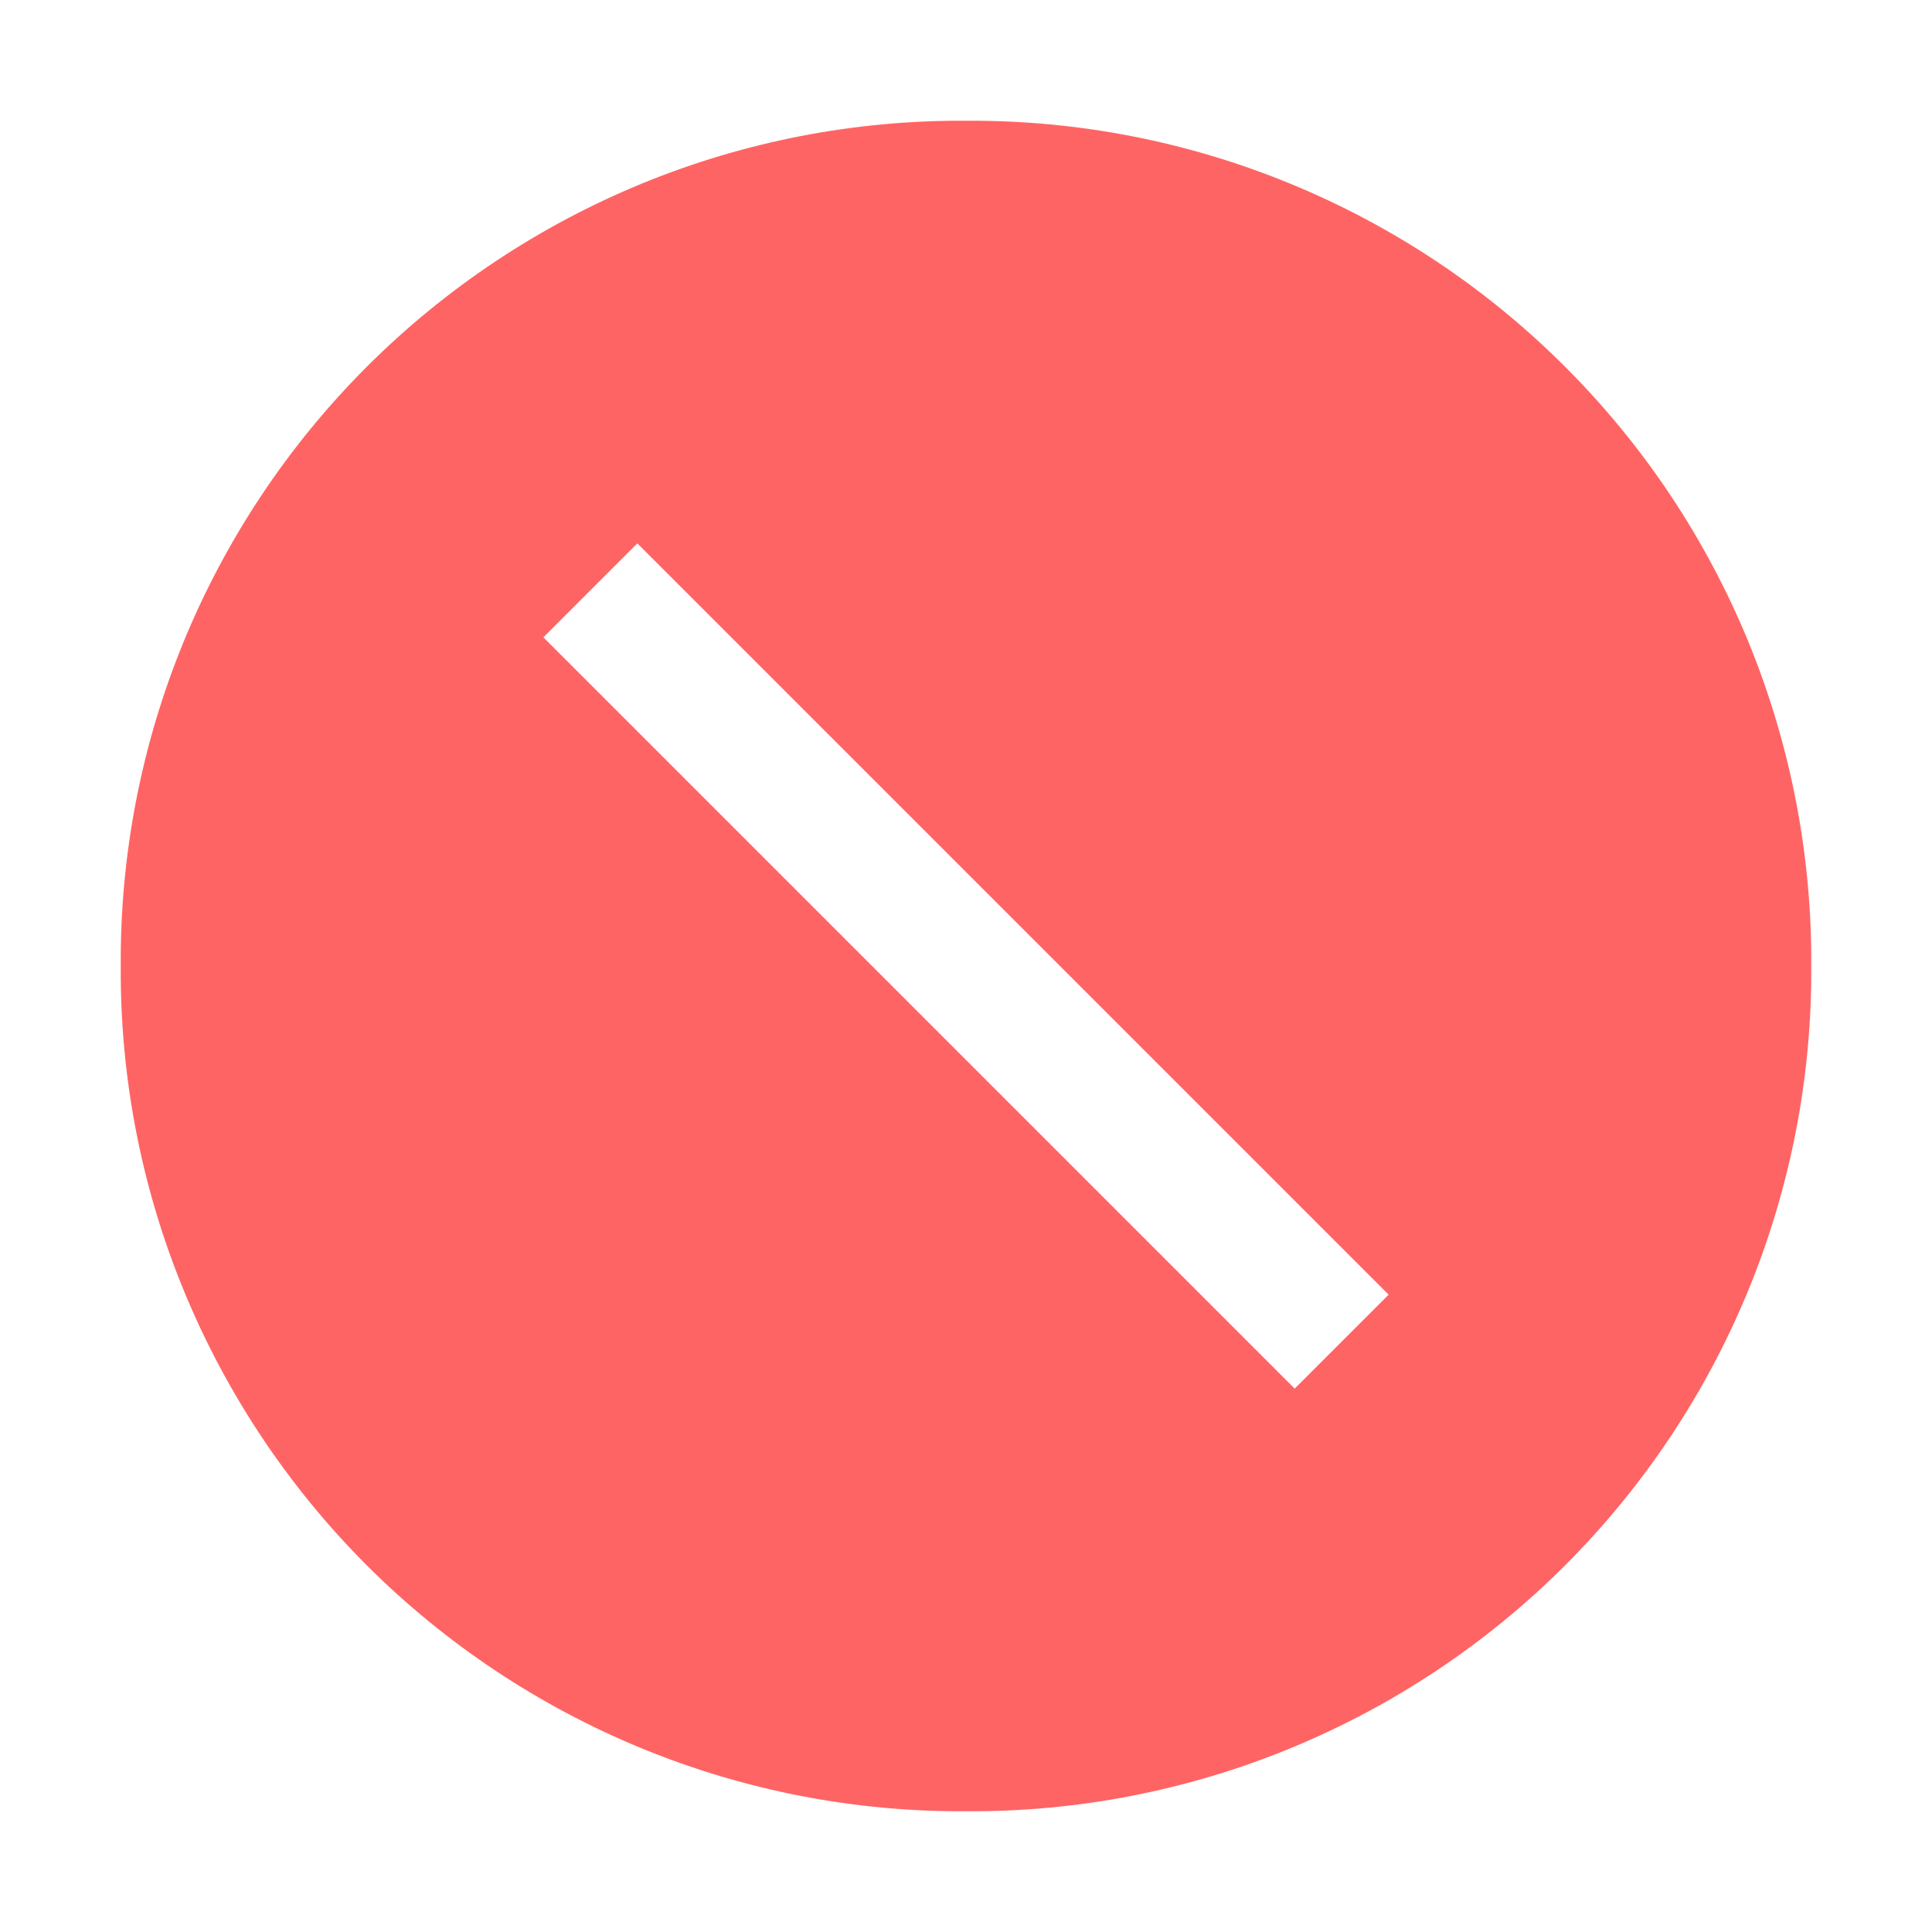
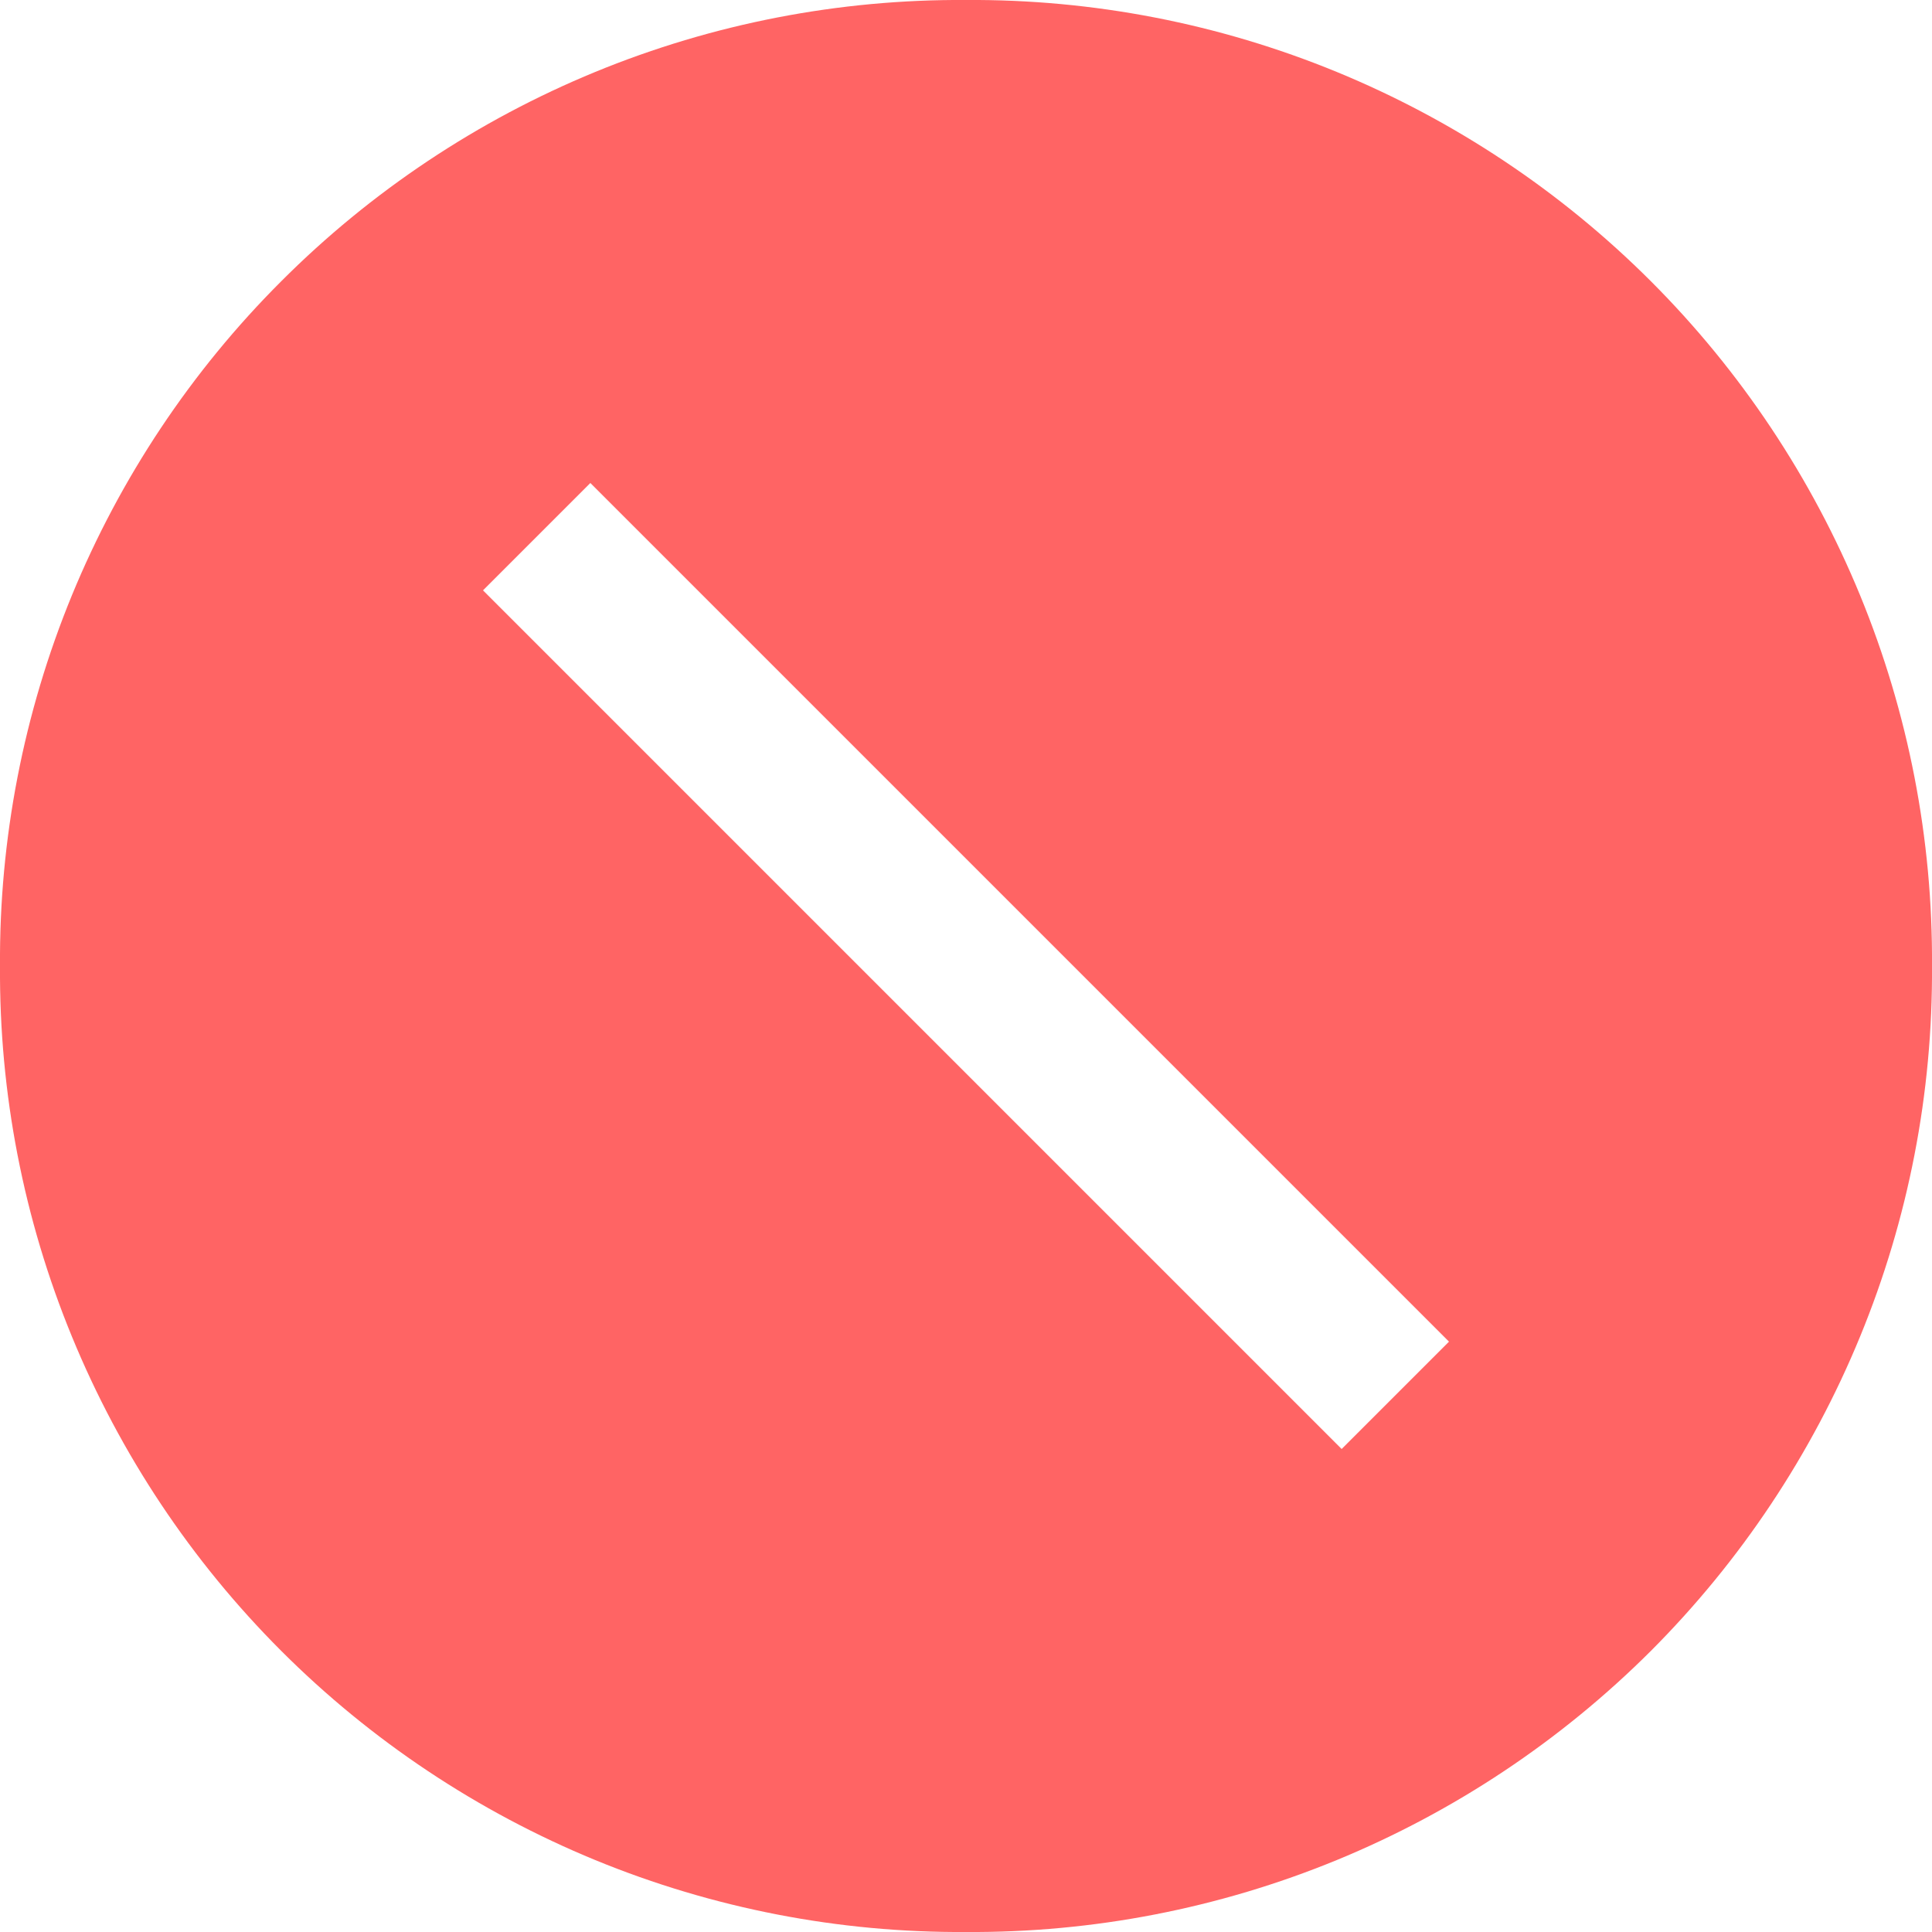
- <svg xmlns="http://www.w3.org/2000/svg" width="16" height="16" viewBox="0 0 16 16" fill="none">
-   <path d="M8 1C7.079 0.994 6.166 1.171 5.314 1.521C4.463 1.871 3.689 2.386 3.037 3.038C2.386 3.689 1.871 4.463 1.521 5.314C1.171 6.166 0.994 7.079 1 8C0.994 8.921 1.171 9.834 1.521 10.685C1.871 11.537 2.386 12.311 3.037 12.963C3.689 13.614 4.463 14.129 5.314 14.479C6.166 14.829 7.079 15.006 8 15C8.921 15.006 9.834 14.829 10.685 14.479C11.537 14.129 12.311 13.614 12.962 12.963C13.614 12.311 14.129 11.537 14.479 10.685C14.828 9.834 15.006 8.921 15 8C15.006 7.079 14.828 6.166 14.479 5.314C14.129 4.463 13.614 3.689 12.962 3.038C12.311 2.386 11.537 1.871 10.685 1.521C9.834 1.171 8.921 0.994 8 1ZM10.722 11.5L4.5 5.278L5.278 4.5L11.5 10.722L10.722 11.5Z" fill="#FF6464" />
+ <svg xmlns="http://www.w3.org/2000/svg" width="14" height="14" viewBox="0 0 14 14" fill="none">
+   <path d="M7 -1.88595e-05C6.079 -0.006 5.166 0.171 4.314 0.521C3.463 0.871 2.689 1.386 2.038 2.038C1.386 2.689 0.871 3.463 0.521 4.314C0.171 5.166 -0.006 6.079 1.16581e-05 7C-0.006 7.921 0.171 8.834 0.521 9.685C0.871 10.537 1.386 11.311 2.038 11.963C2.689 12.614 3.463 13.129 4.314 13.479C5.166 13.829 6.079 14.006 7 14C7.921 14.006 8.834 13.829 9.686 13.479C10.537 13.129 11.311 12.614 11.963 11.963C12.614 11.311 13.129 10.537 13.479 9.685C13.829 8.834 14.006 7.921 14 7C14.006 6.079 13.829 5.166 13.479 4.314C13.129 3.463 12.614 2.689 11.963 2.038C11.311 1.386 10.537 0.871 9.686 0.521C8.834 0.171 7.921 -0.006 7 -1.88595e-05ZM9.722 10.5L3.5 4.278L4.278 3.5L10.5 9.722L9.722 10.5Z" fill="#FF6464" />
</svg>
